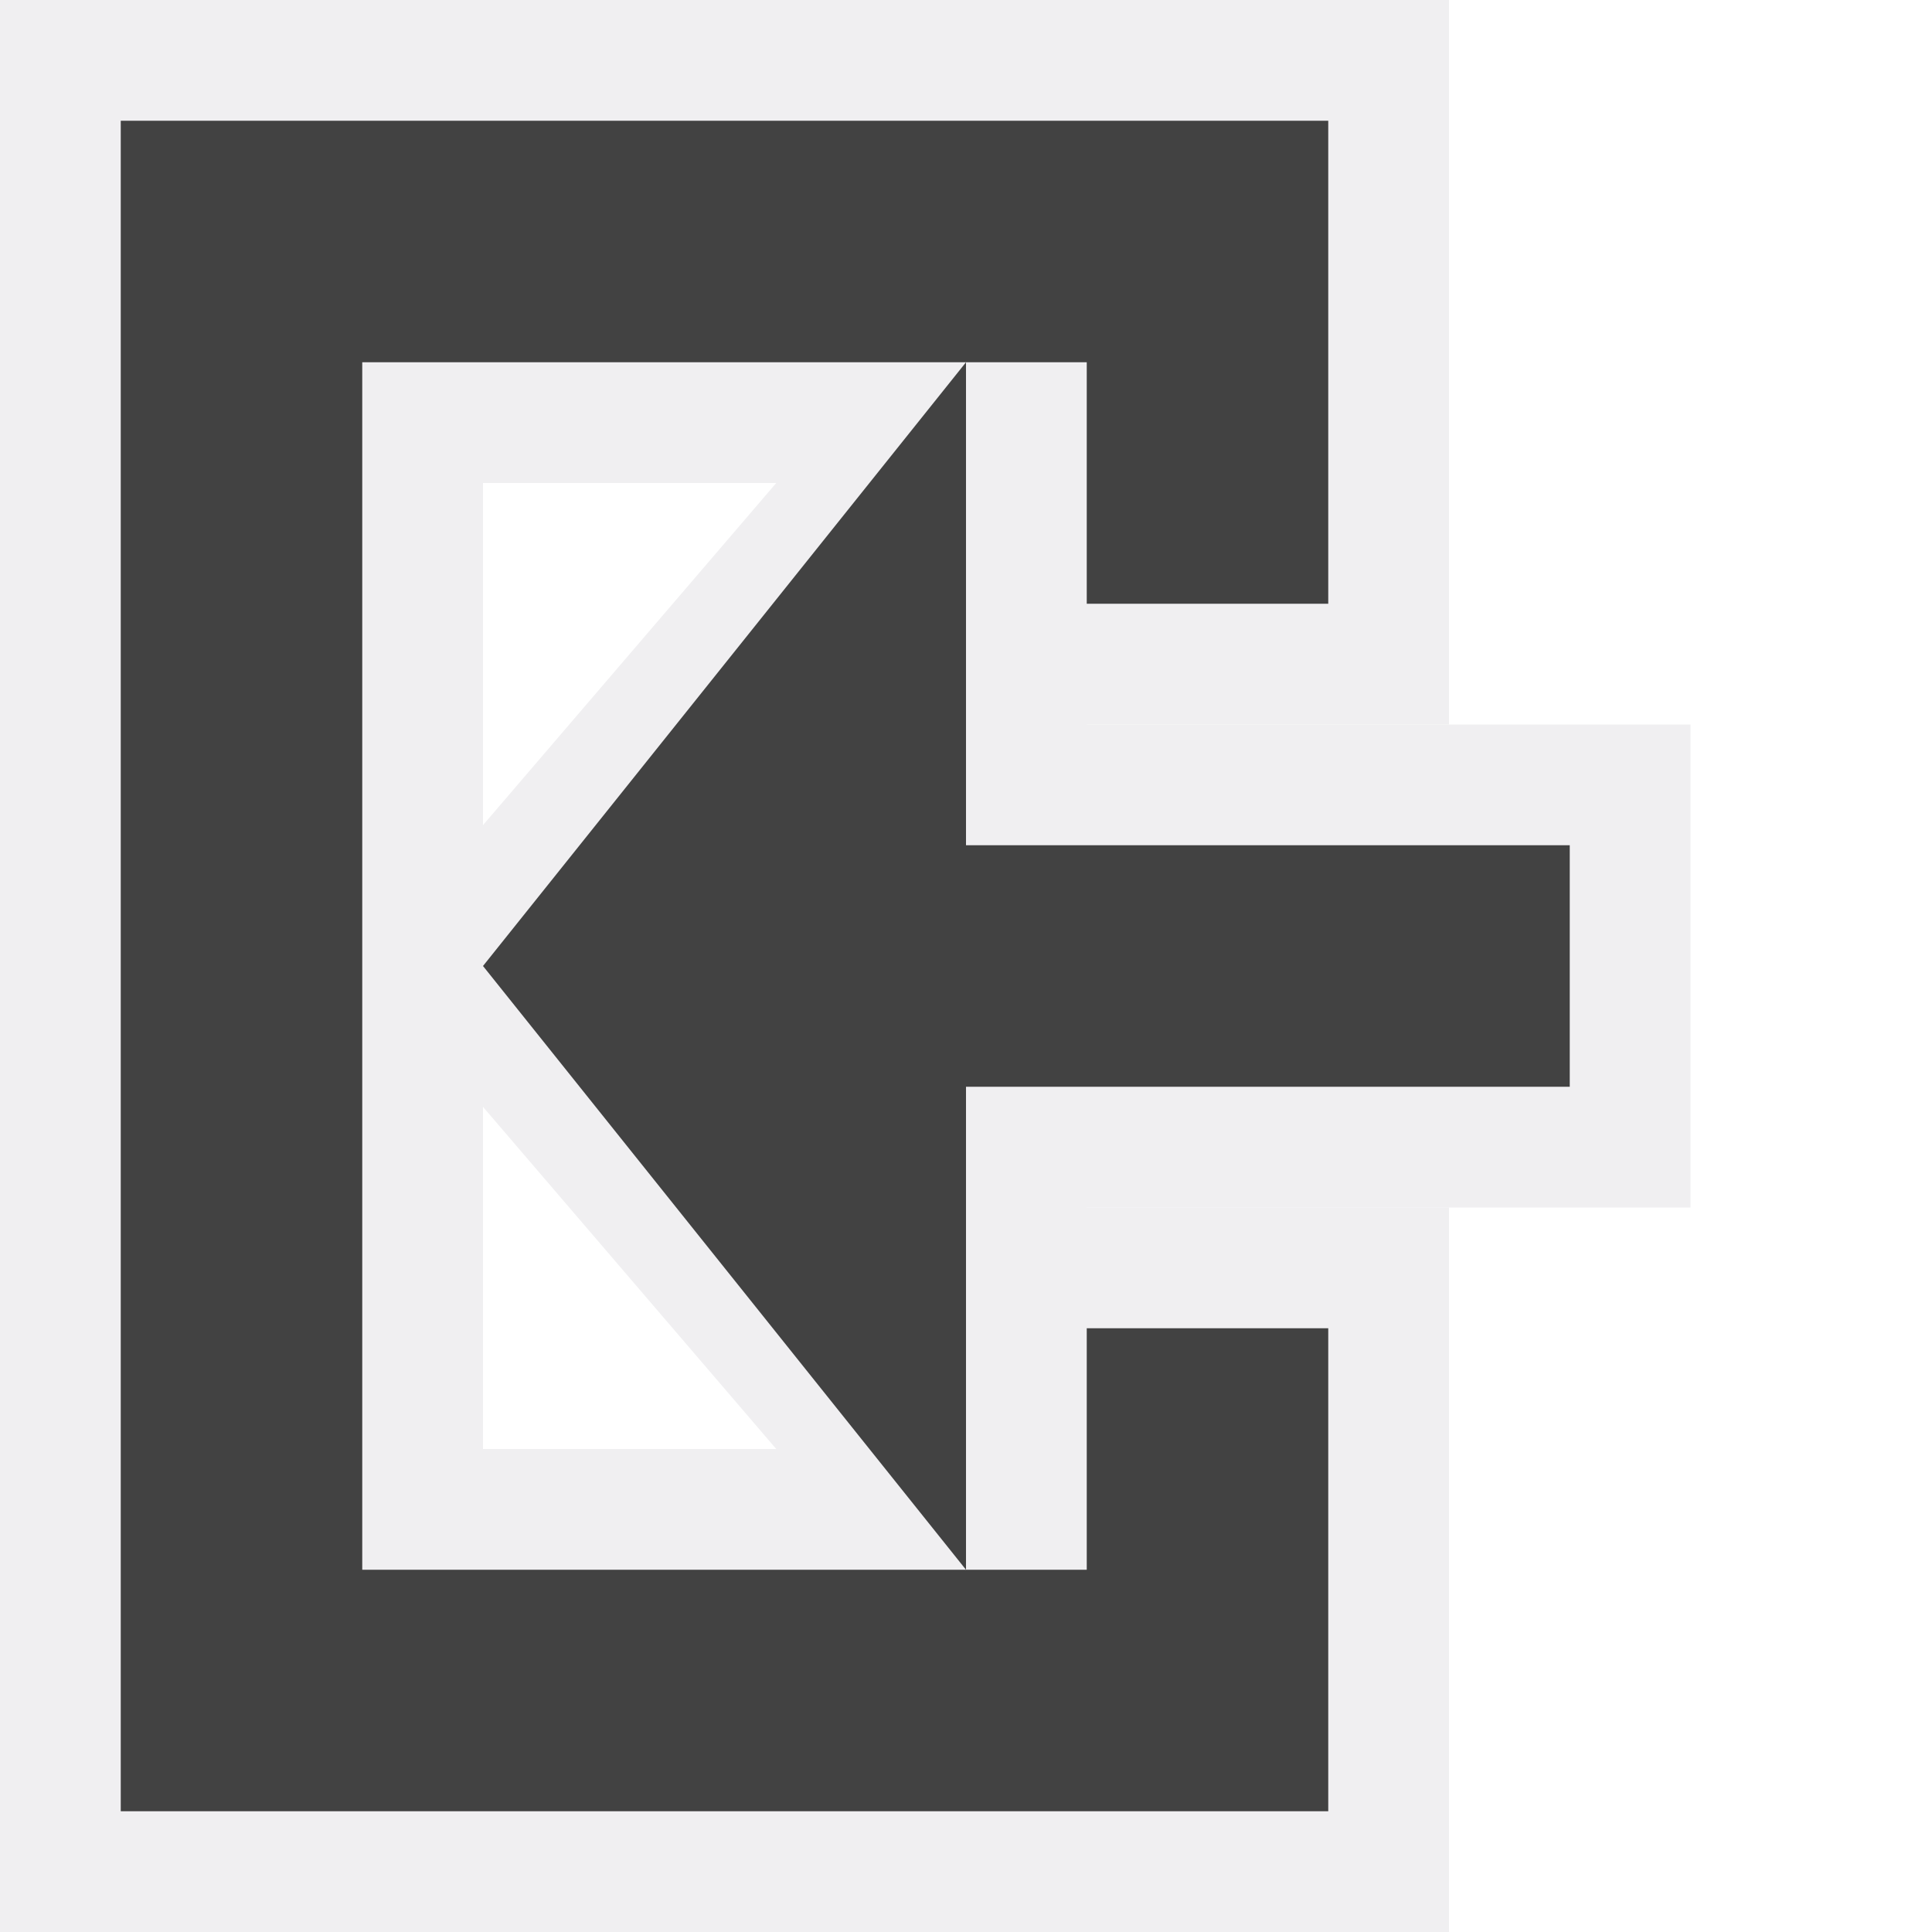
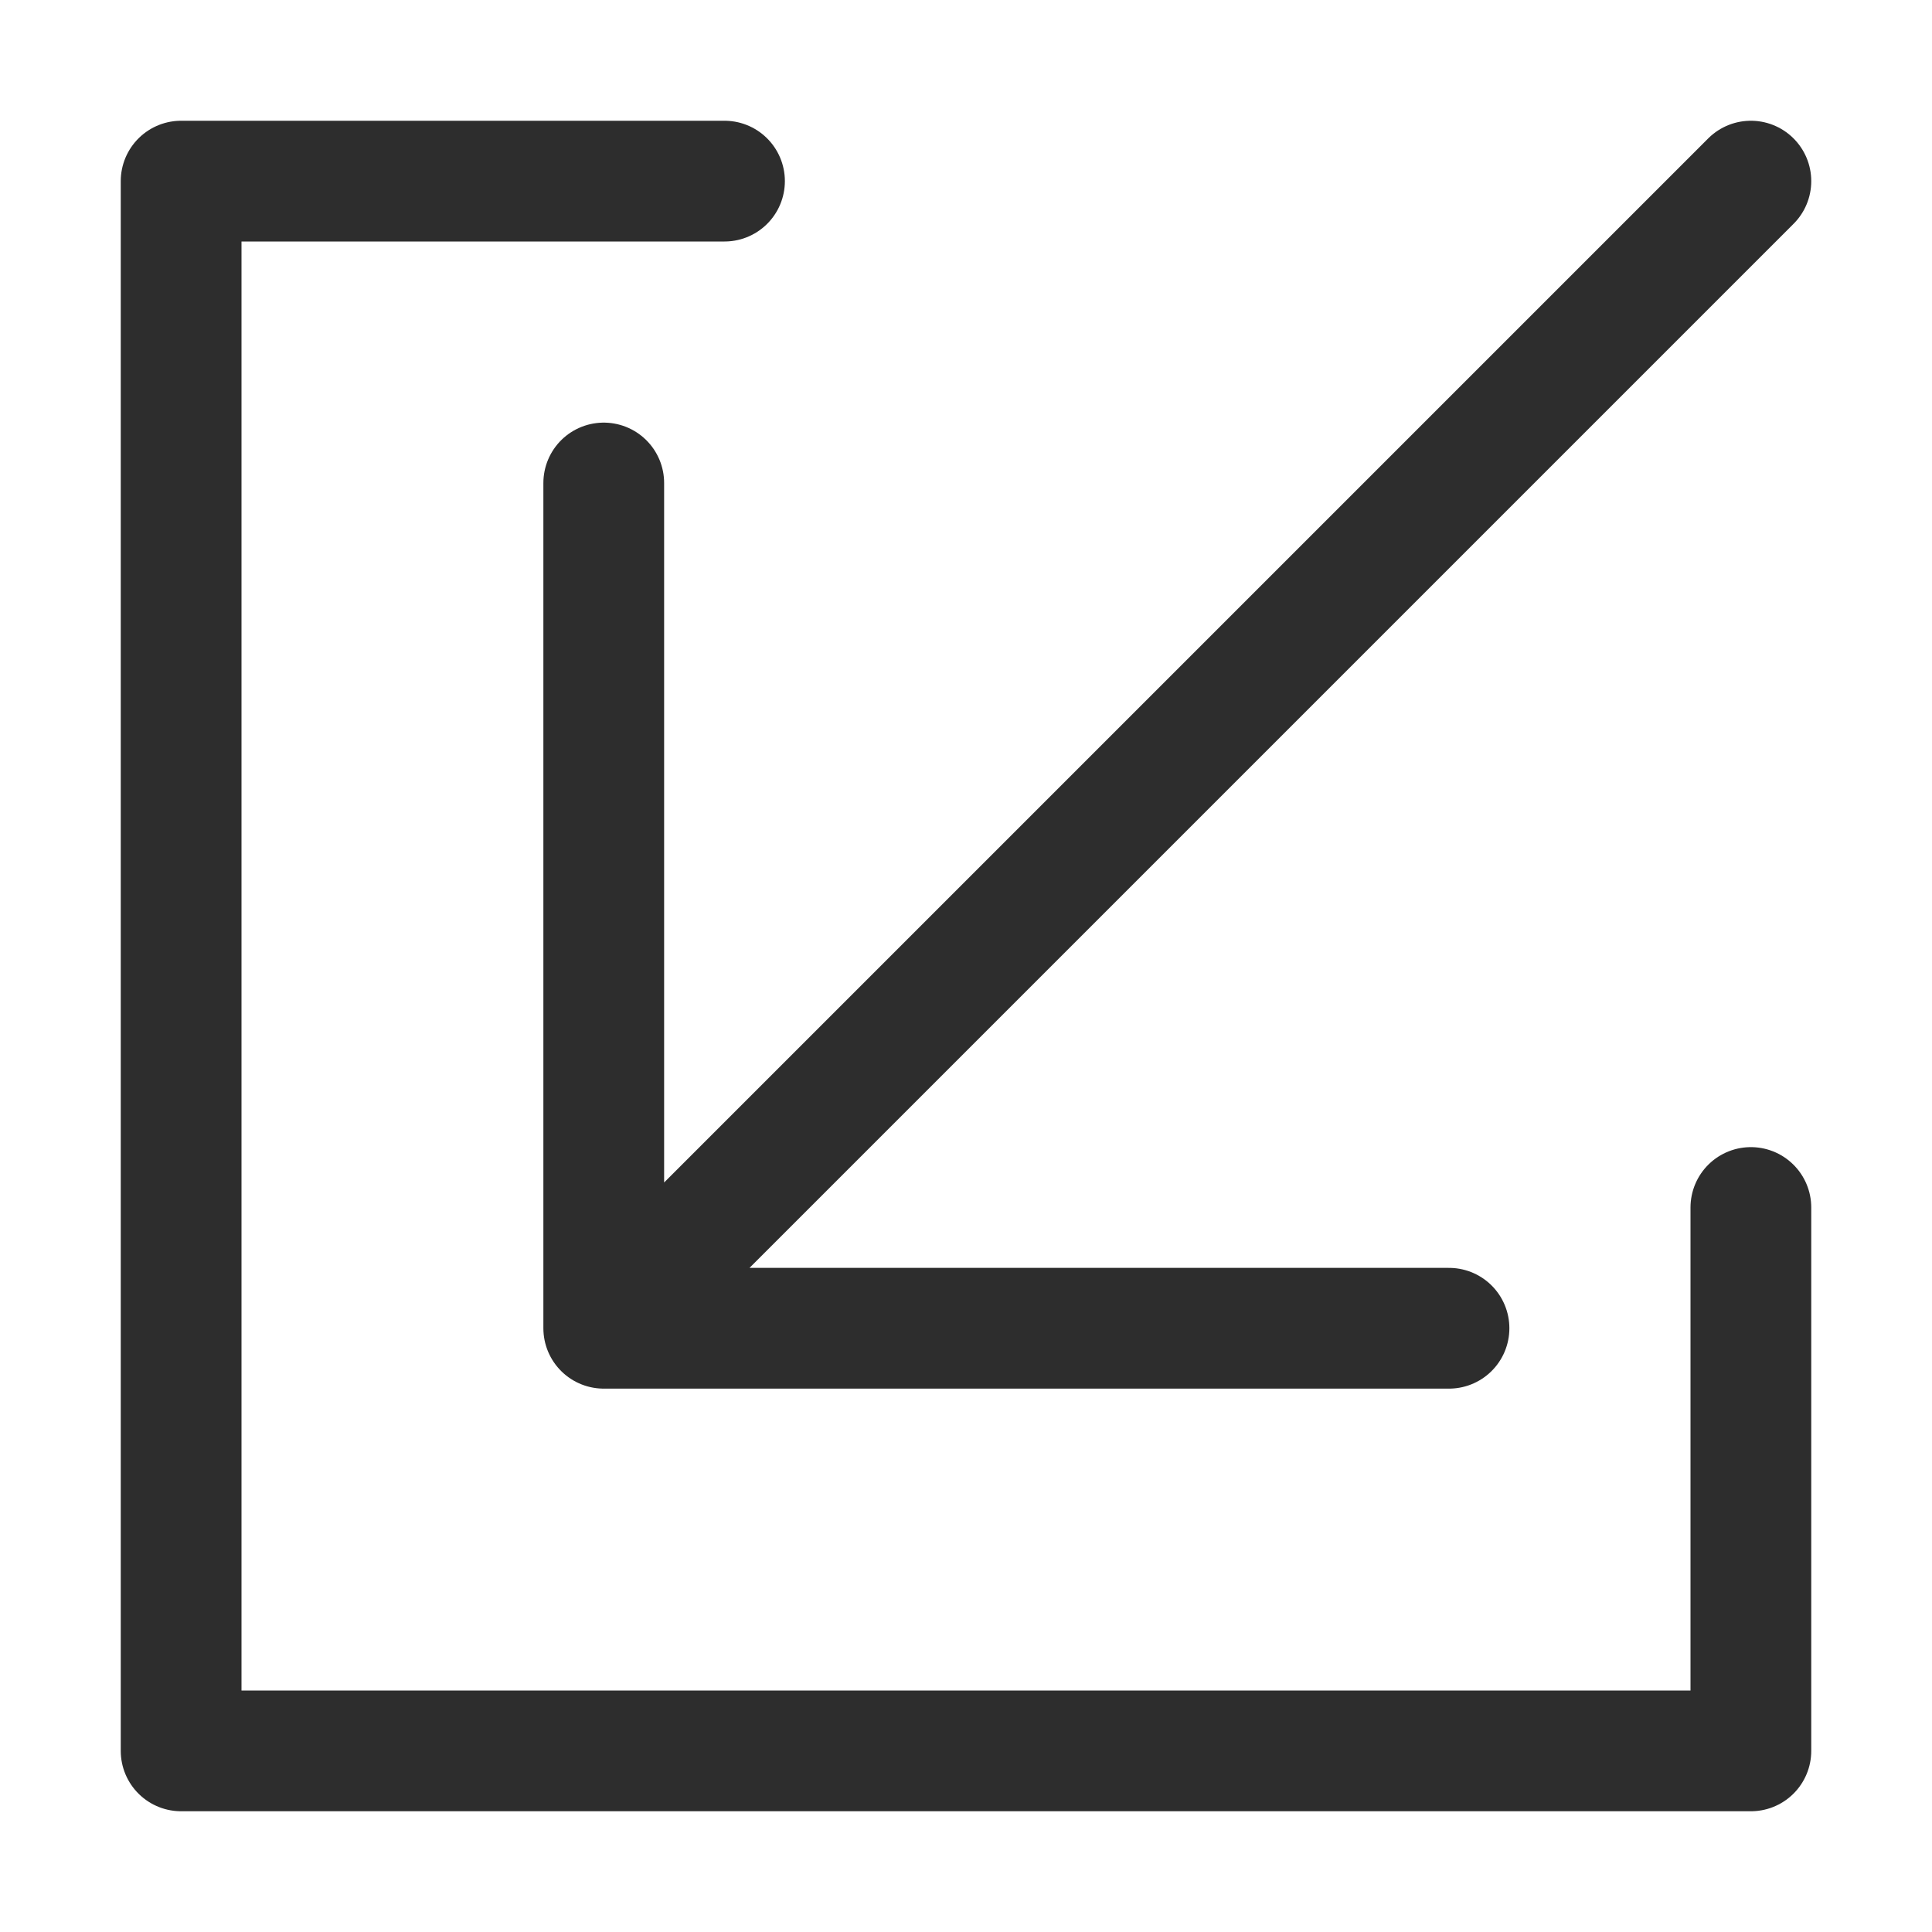
<svg xmlns="http://www.w3.org/2000/svg" width="16" height="16">
-   <style type="text/css">.icon-canvas-transparent{opacity:0;fill:#F6F6F6;} .icon-vs-out{opacity:0;fill:#F6F6F6;} .icon-vs-bg{fill:#424242;} .icon-vs-fg{fill:#F0EFF1;}</style>
+   <style>.icon-canvas-transparent{opacity:0;fill:#2d2d30}.icon-vs-out{stroke:#c5c5c5;}.icon-vs-bg{stroke:#2d2d2d}.icon-vs-fg{stroke:#2d2d2d;fill:transparent}</style>
  <path class="icon-canvas-transparent" d="M16 16h-16v-16h16v16z" id="canvas" />
-   <path class="icon-vs-fg" d="M12,6V0H0V16H12V10H8V12H4V4H8V6z" id="iconFg" />
-   <path class="icon-vs-fg" d="M3,8L9,1L9,6H14V10H9V15z" id="iconArFg" />
-   <path class="icon-vs-bg" d="M11,5V1H1V15H11V11H9V13H3V3H9V5z" id="iconBg" />
-   <path class="icon-vs-bg" d="M4,8L8,3L8,7H13V9H8V13z" id="iconArBg" />
+   <polyline class="icon-vs-fg" points="6,1.5 1.5,1.5 1.5,14.5 14.5,14.5 14.5,10" stroke-linejoin="round" stroke-linecap="round" />
+   <polyline class="icon-vs-fg" points="14.5, 1.5 5,11 5,4 5,11 12,11" stroke-linejoin="round" stroke-linecap="round" />
</svg>
